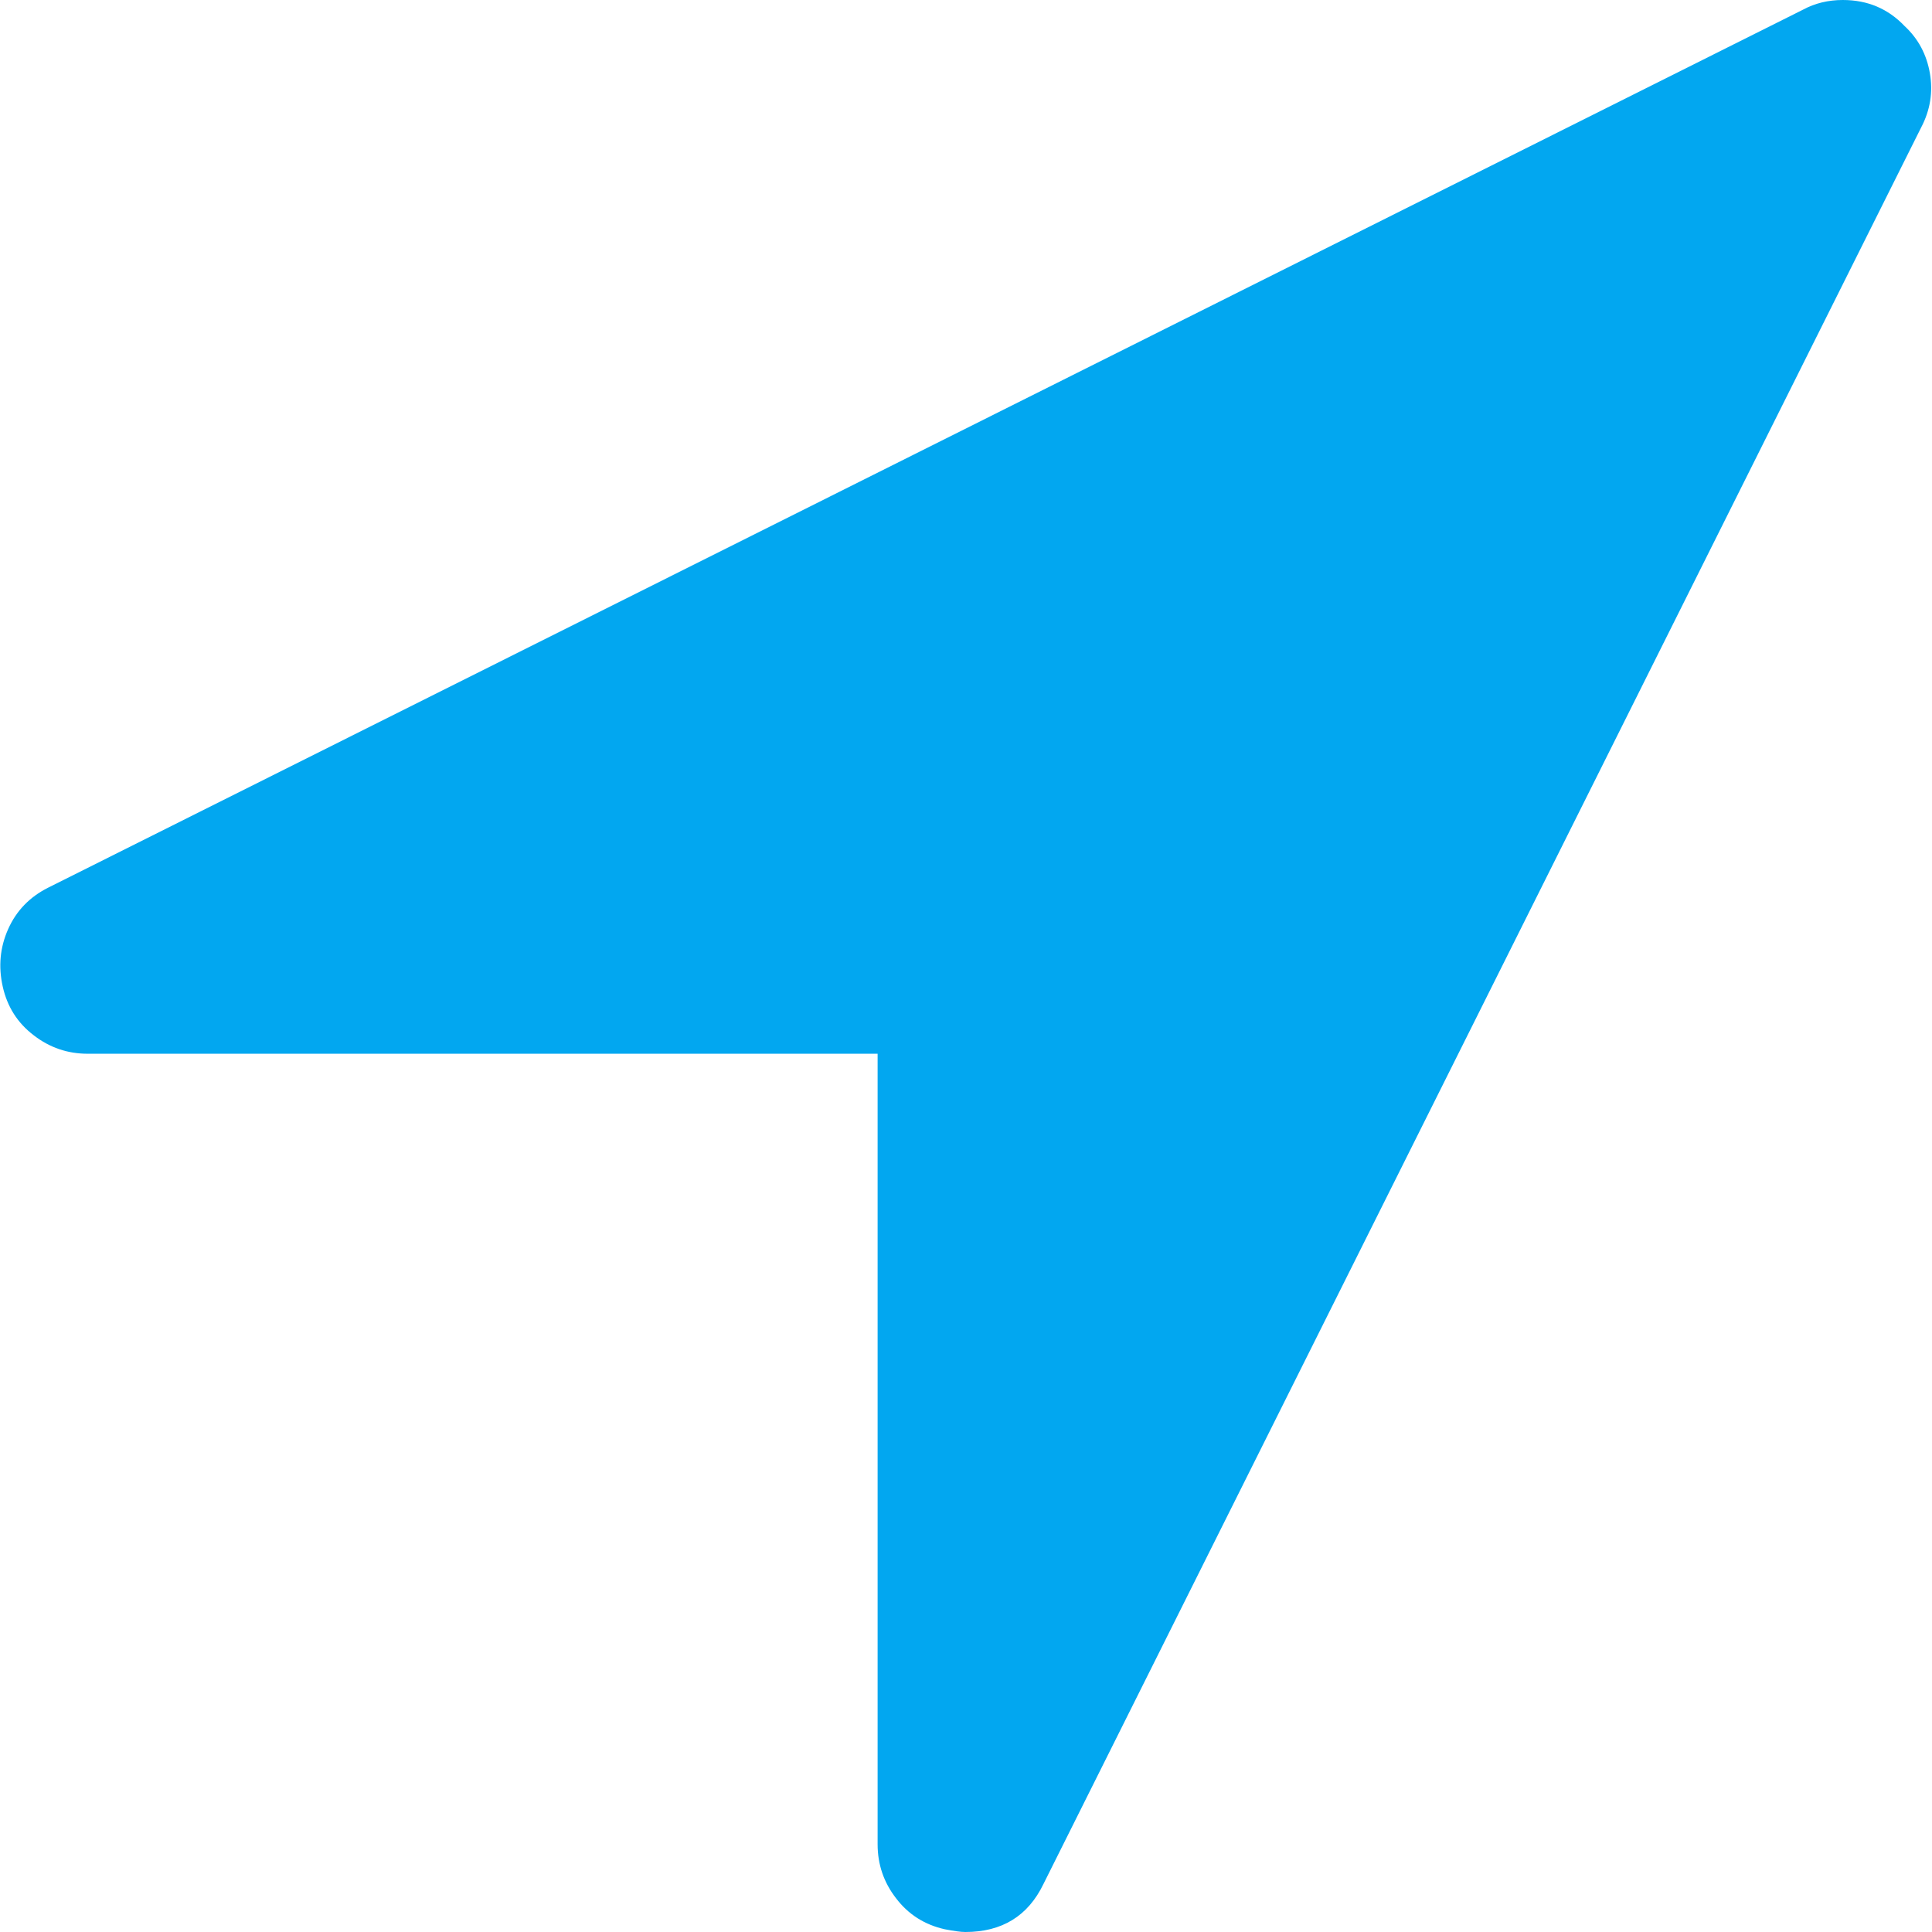
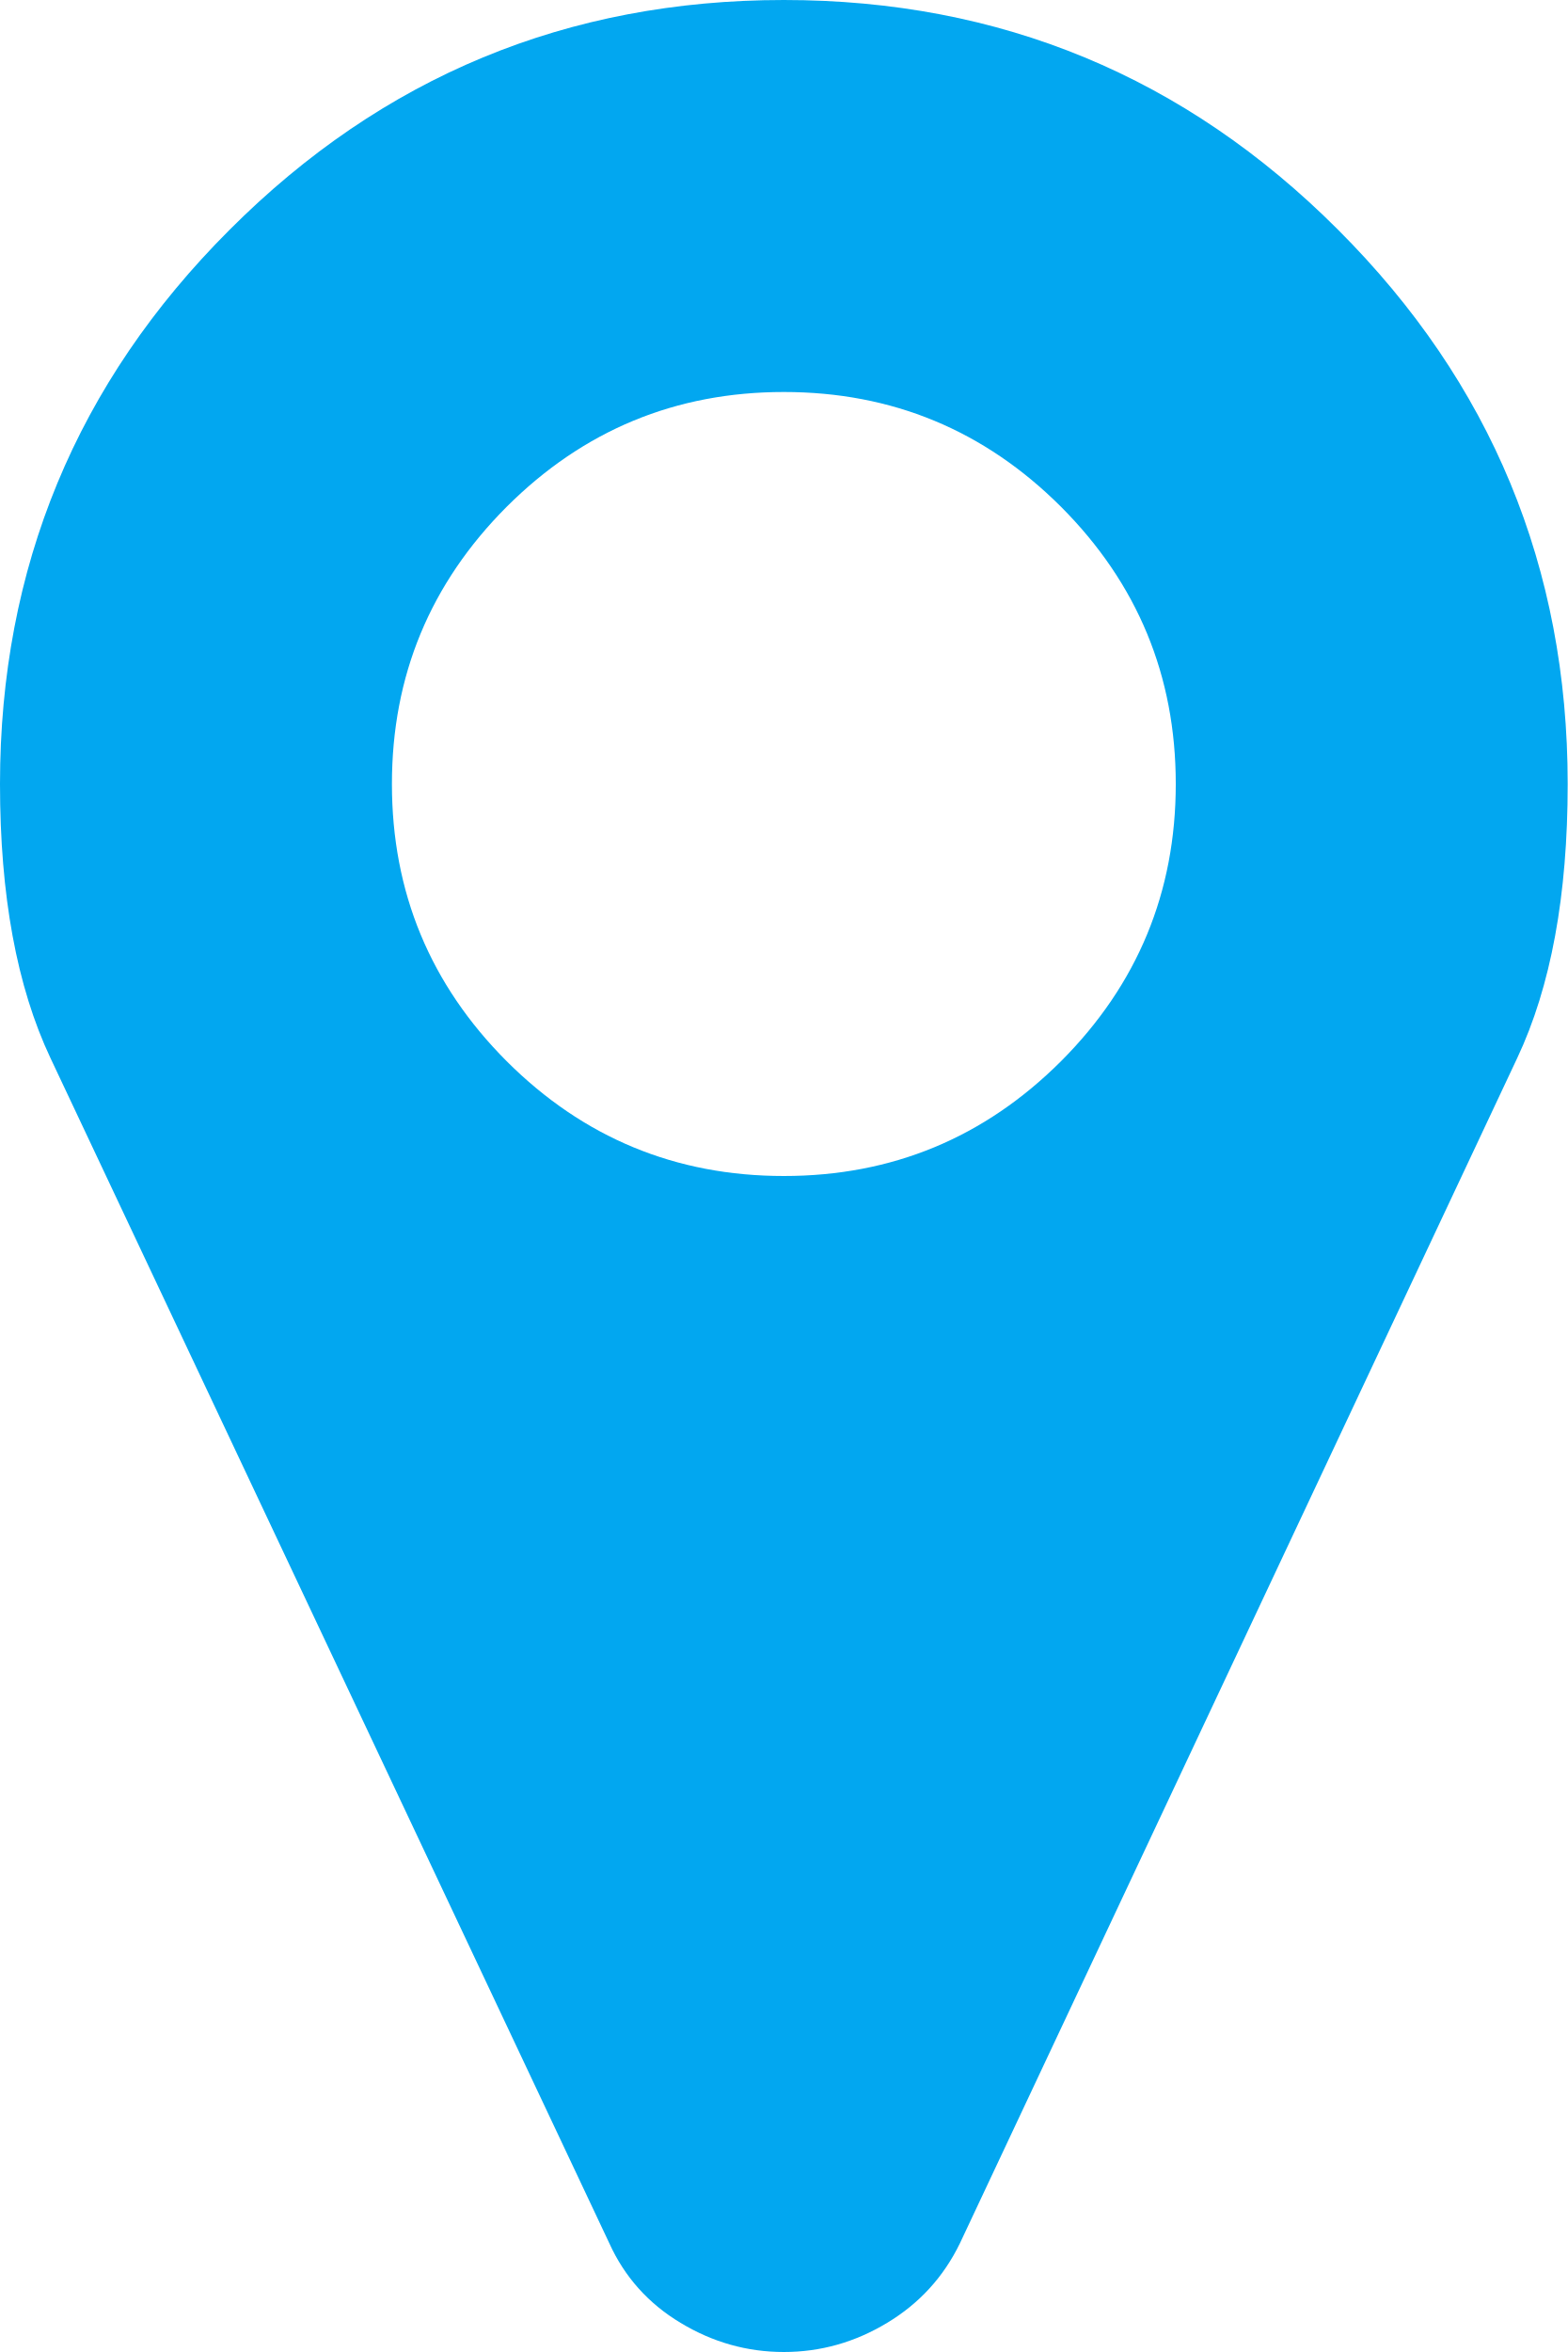
- <svg xmlns="http://www.w3.org/2000/svg" version="1.1" width="12px" height="12px">
-   <g transform="matrix(1 0 0 1 -364 -531 )">
-     <path d="M 11.987 0.456  C 12.007 0.572  11.989 0.685  11.932 0.793  L 6.481 11.702  C 6.385 11.901  6.223 12  5.996 12  C 5.967 12  5.925 11.994  5.868 11.983  C 5.743 11.955  5.642 11.891  5.566 11.791  C 5.489 11.692  5.451 11.58  5.451 11.455  L 5.451 6.545  L 0.545 6.545  C 0.42 6.545  0.308 6.507  0.209 6.43  C 0.109 6.354  0.045 6.253  0.017 6.128  C -0.011 6.003  0 5.884  0.051 5.77  C 0.102 5.656  0.185 5.571  0.298 5.514  L 11.199 0.06  C 11.273 0.02  11.356 0  11.446 0  C 11.6 0  11.727 0.054  11.83 0.162  C 11.915 0.241  11.967 0.339  11.987 0.456  Z " fill-rule="nonzero" fill="#02a7f0" stroke="none" transform="matrix(1 0 0 1 364 531 )" />
+ <svg xmlns="http://www.w3.org/2000/svg" version="1.1" width="10px" height="15px">
+   <g transform="matrix(1 0 0 1 -36 -529 )">
+     <path d="M 6.768 6.768  C 7.256 6.279  7.5 5.69  7.5 5  C 7.5 4.31  7.256 3.721  6.768 3.232  C 6.279 2.744  5.69 2.5  5 2.5  C 4.31 2.5  3.721 2.744  3.232 3.232  C 2.744 3.721  2.5 4.31  2.5 5  C 2.5 5.69  2.744 6.279  3.232 6.768  C 3.721 7.256  4.31 7.5  5 7.5  C 5.69 7.5  6.279 7.256  6.768 6.768  Z M 8.535 1.465  C 9.512 2.441  10 3.62  10 5  C 10 5.71  9.893 6.292  9.678 6.748  L 6.123 14.307  C 6.019 14.521  5.864 14.691  5.659 14.814  C 5.454 14.938  5.234 15  5 15  C 4.766 15  4.546 14.938  4.341 14.814  C 4.136 14.691  3.984 14.521  3.887 14.307  L 0.322 6.748  C 0.107 6.292  0 5.71  0 5  C 0 3.62  0.488 2.441  1.465 1.465  C 2.441 0.488  3.62 0  5 0  C 6.38 0  7.559 0.488  8.535 1.465  Z " fill-rule="nonzero" fill="#02a7f0" stroke="none" transform="matrix(1 0 0 1 36 529 )" />
  </g>
</svg>
